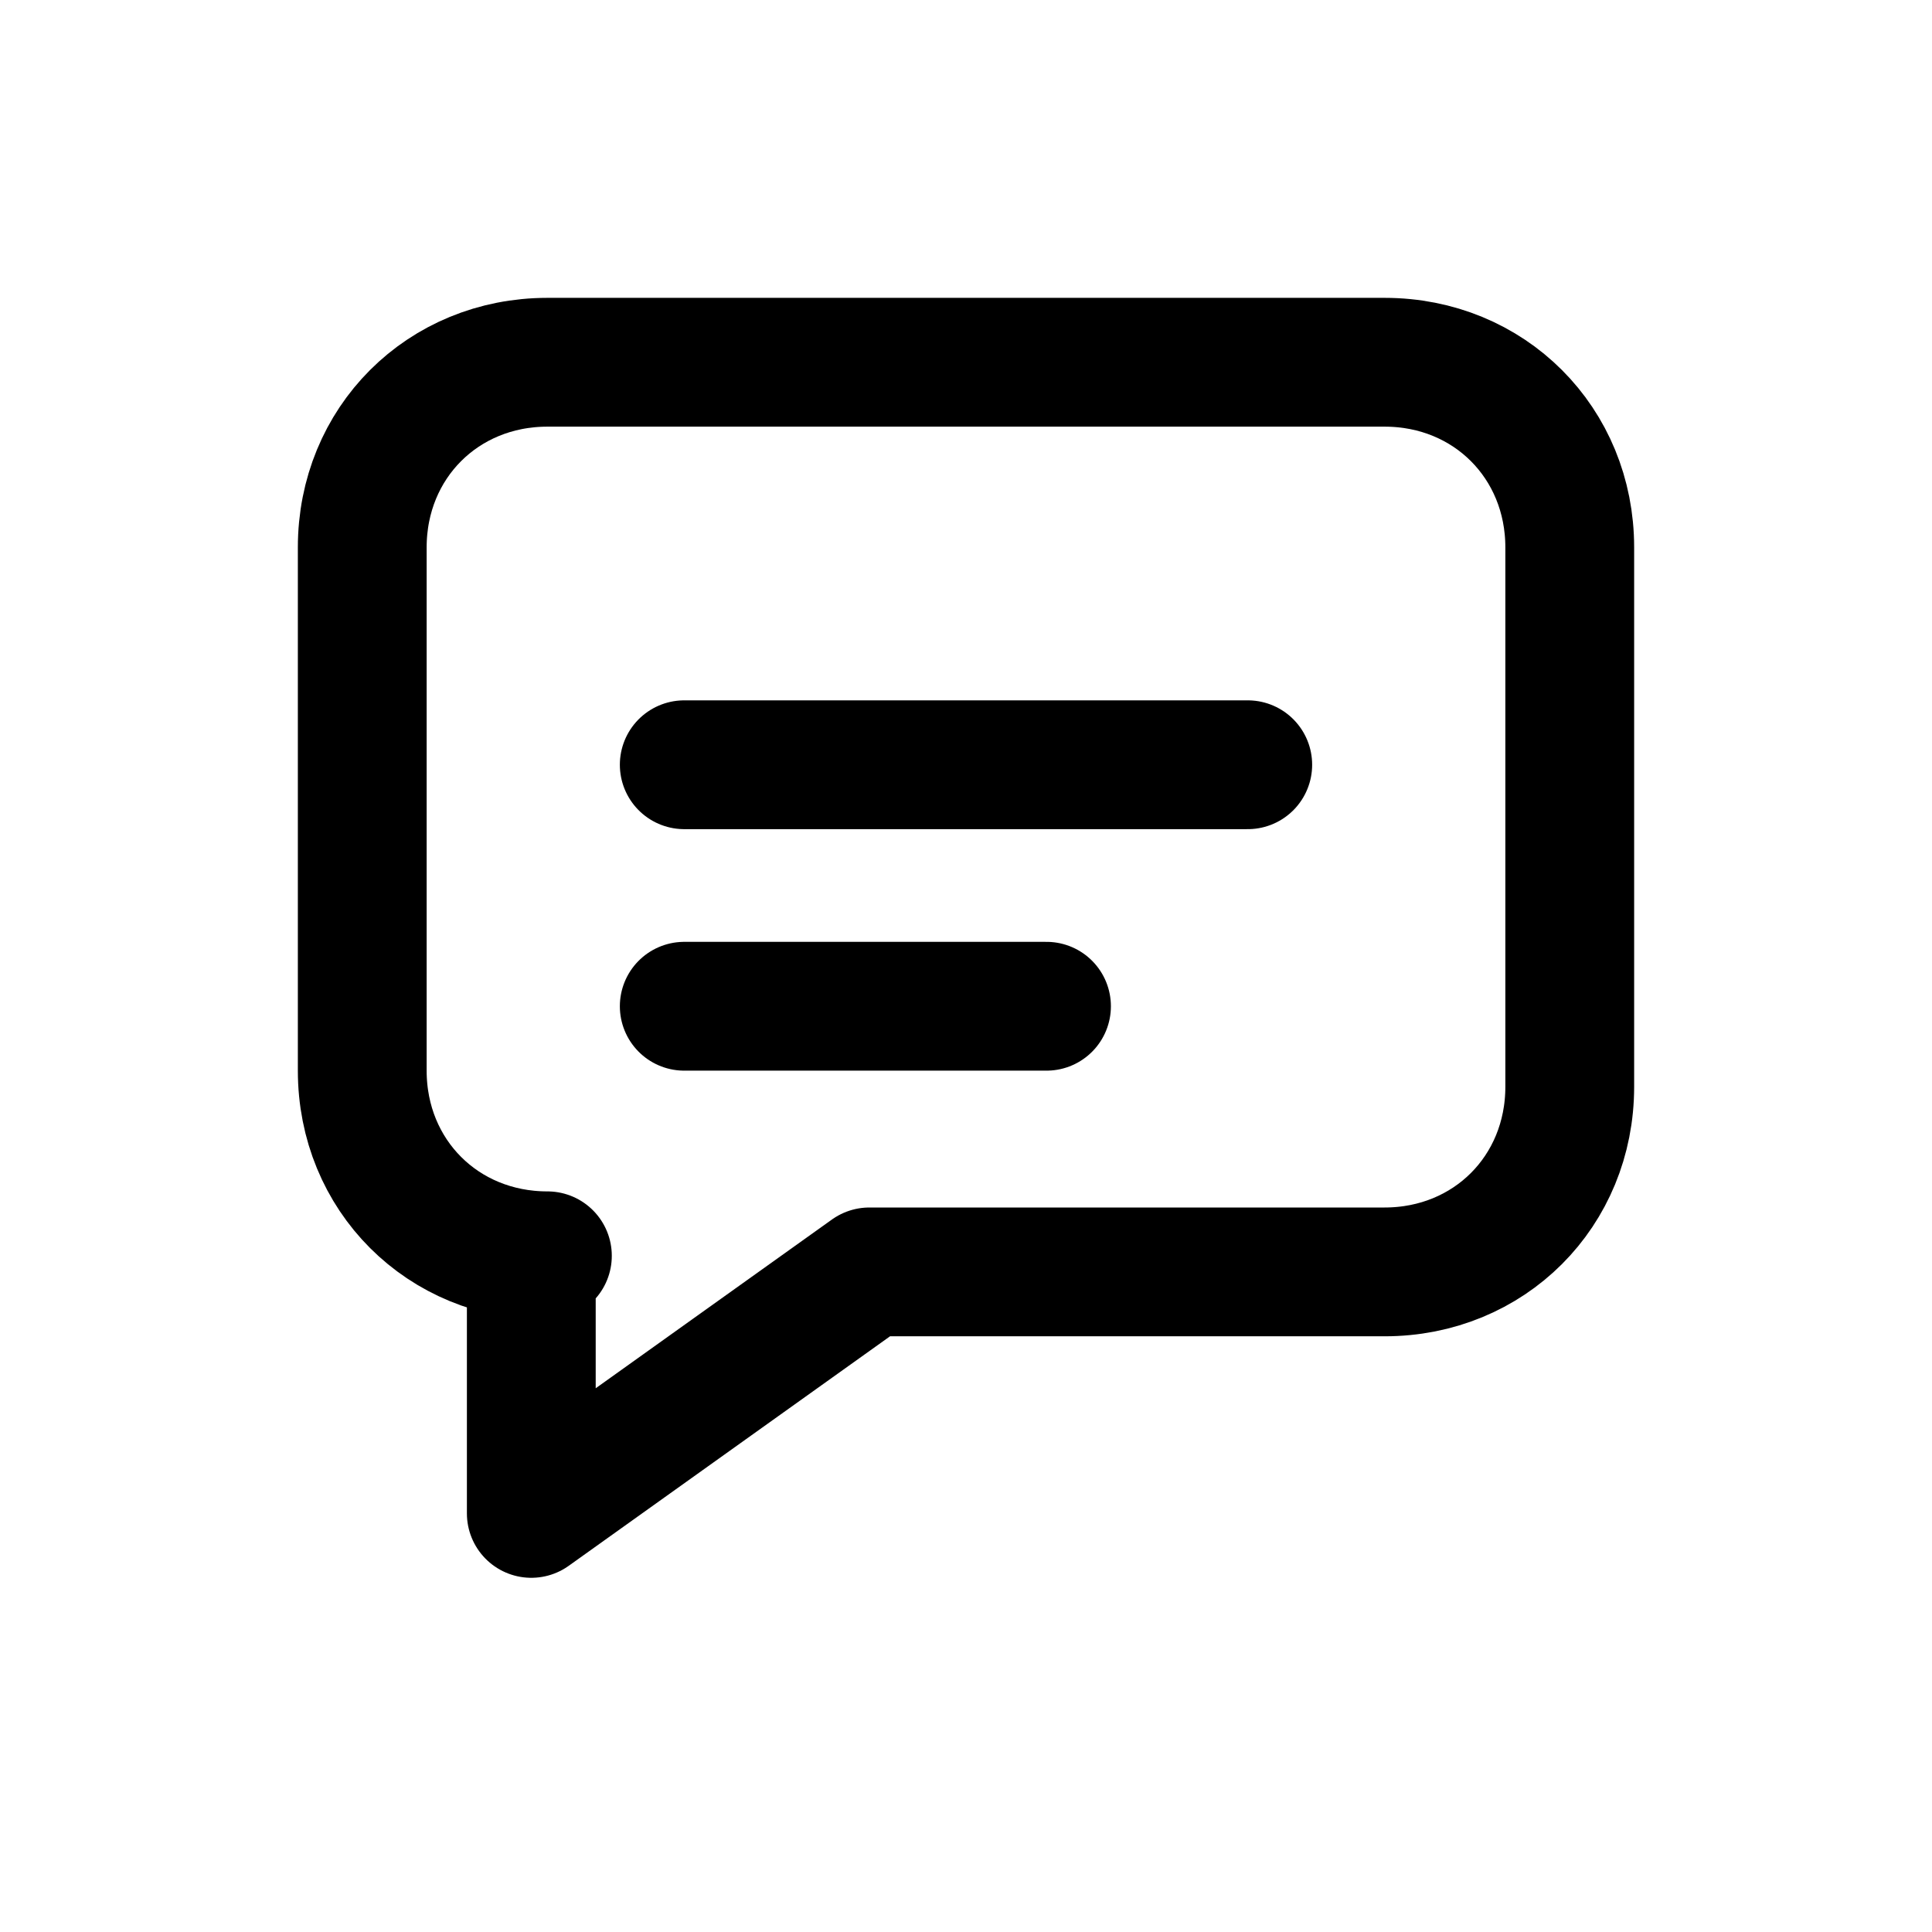
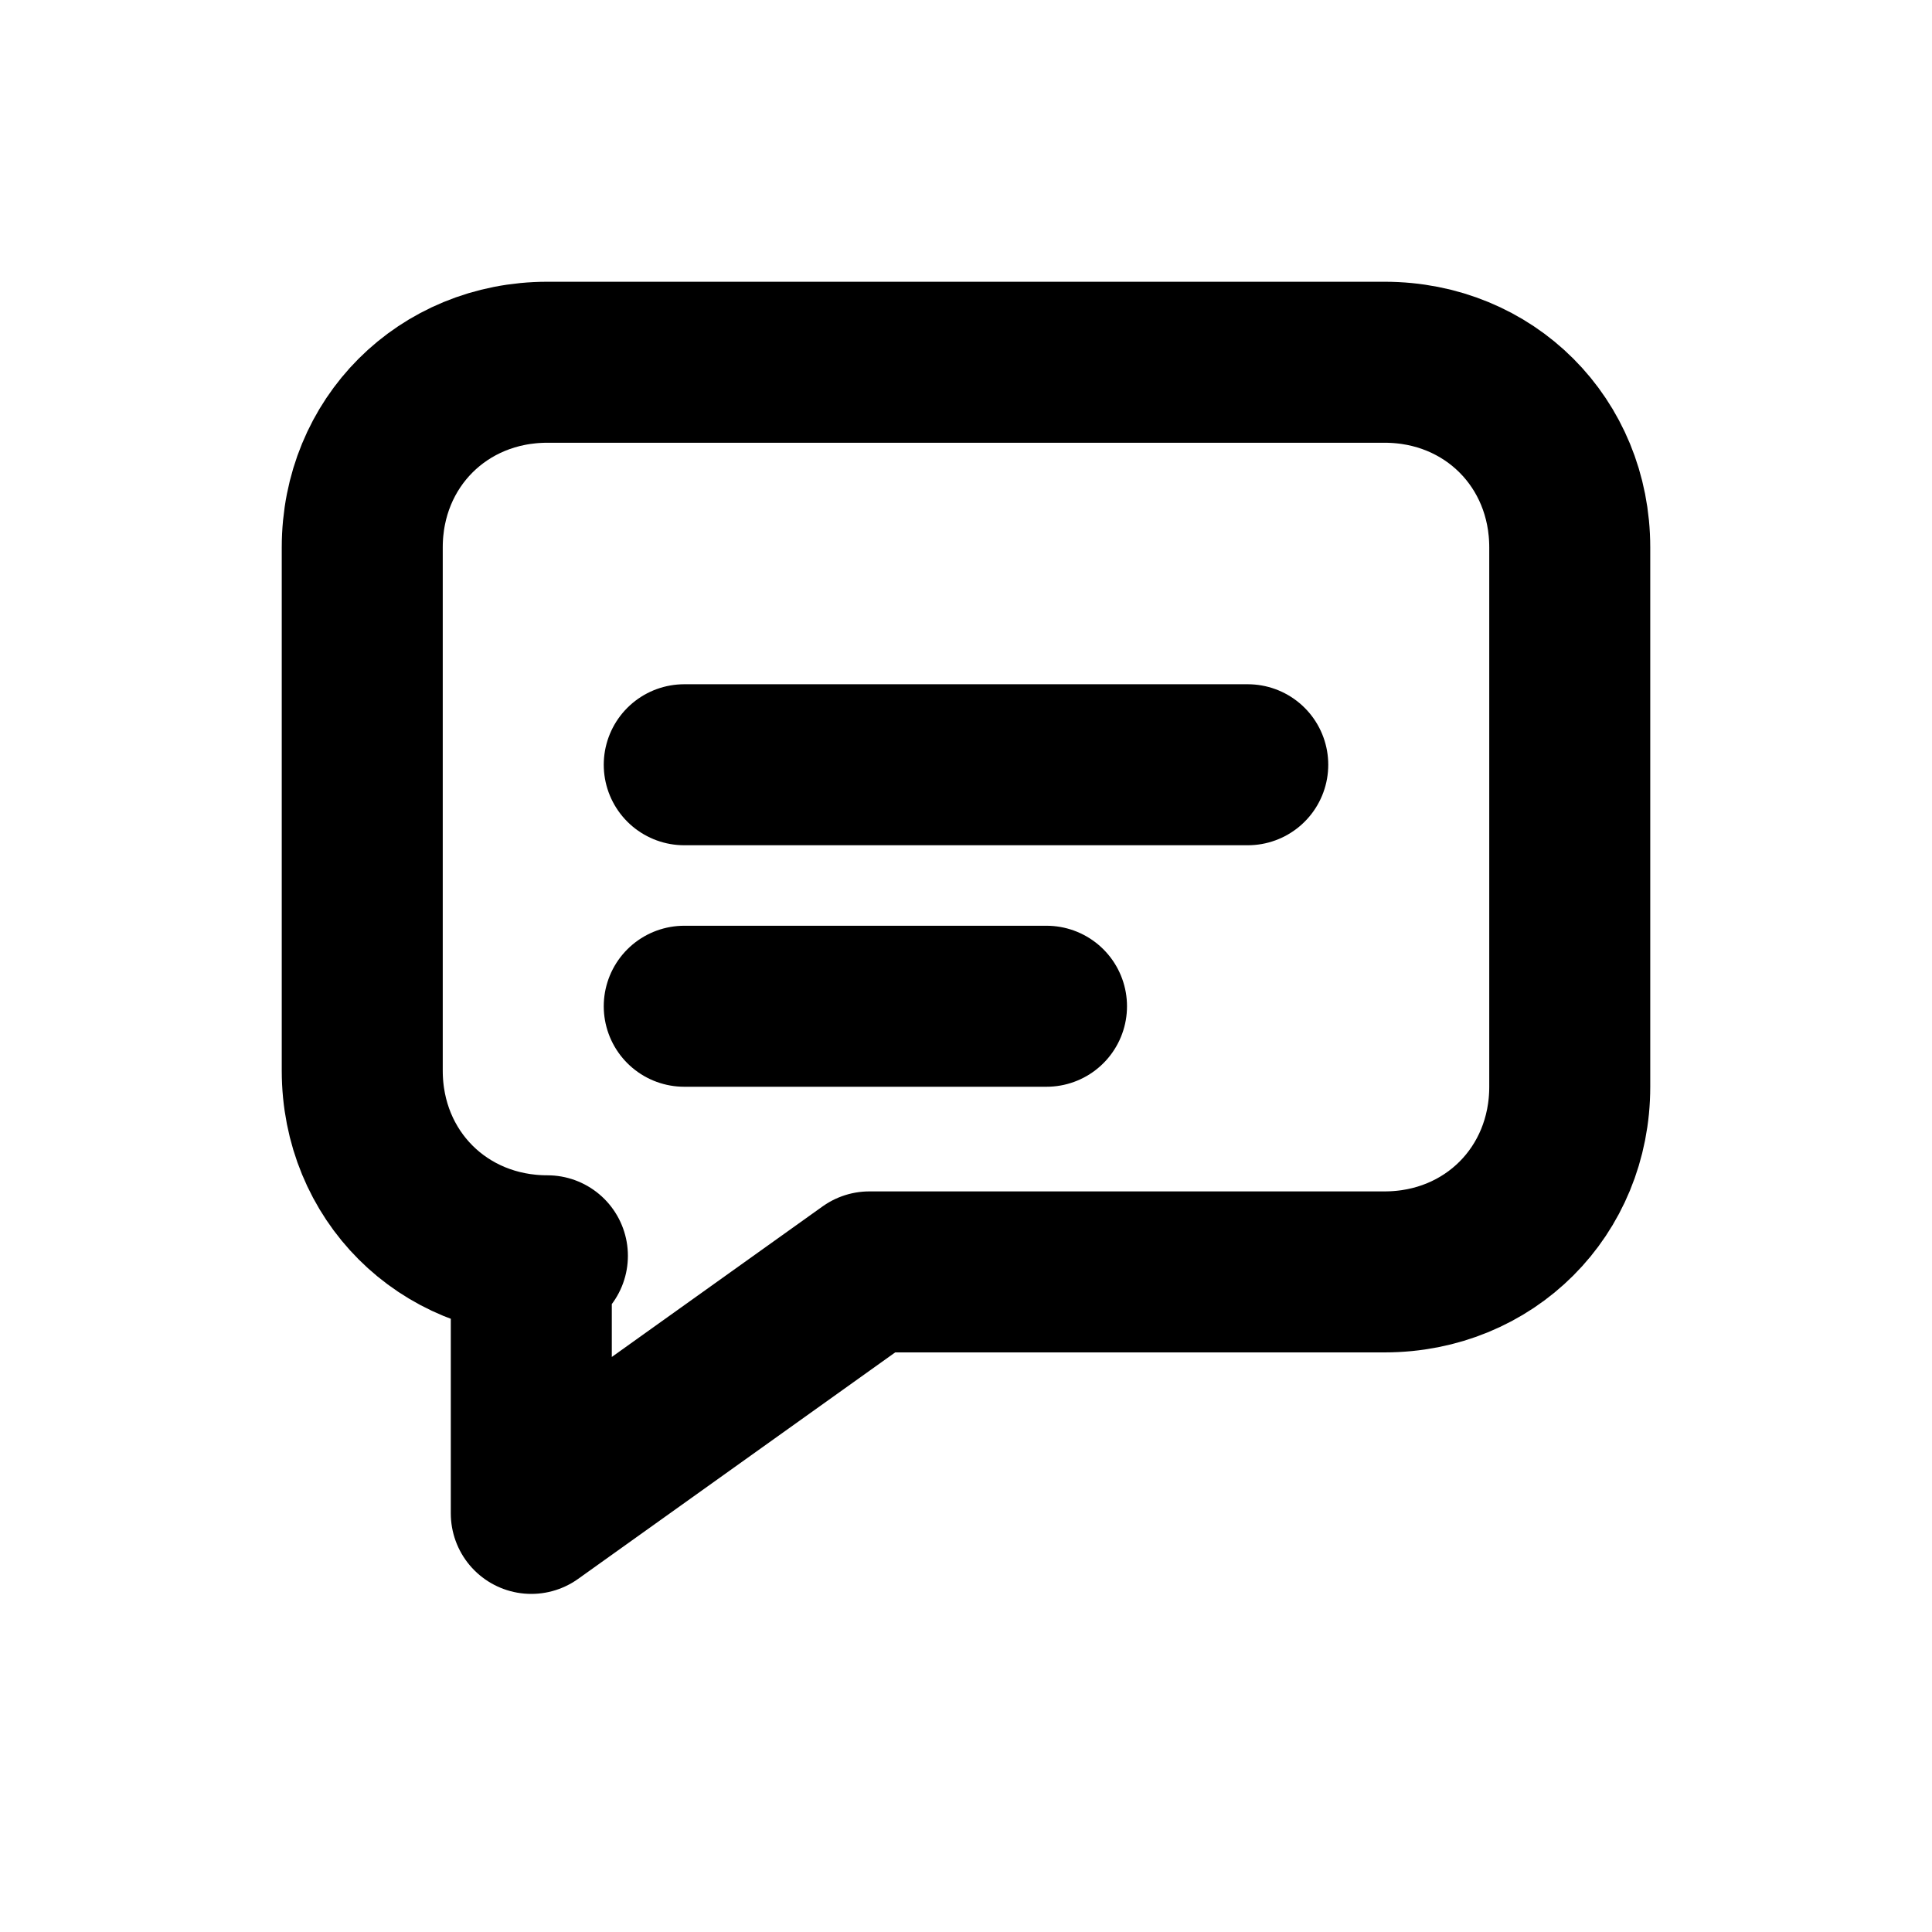
<svg xmlns="http://www.w3.org/2000/svg" width="24" height="24" viewBox="0 0 24 24" role="img" aria-labelledby="title desc">
-   <style>.icon{fill:none;stroke:currentColor;stroke-width:1.6;stroke-linecap:round;stroke-linejoin:round}.fill{fill:currentColor;stroke:none}.brand{fill:currentColor;stroke:currentColor;stroke-width:1.15;stroke-linejoin:round}</style>
+   <style>.icon{fill:none;stroke:currentColor;stroke-width:2;stroke-linecap:round;stroke-linejoin:round}</style>
  <path class="icon" d="M4.5 6.8c0-1.3 1-2.3 2.3-2.3h10.4c1.3 0 2.3 1 2.3 2.3v6.7c0 1.3-1 2.3-2.3 2.3h-6.4l-4.2 3v-3.2H6.8c-1.3 0-2.3-1-2.3-2.3Z" />
  <path class="icon" d="M8.5 9.5h7M8.5 12.5h4.5" />
</svg>
